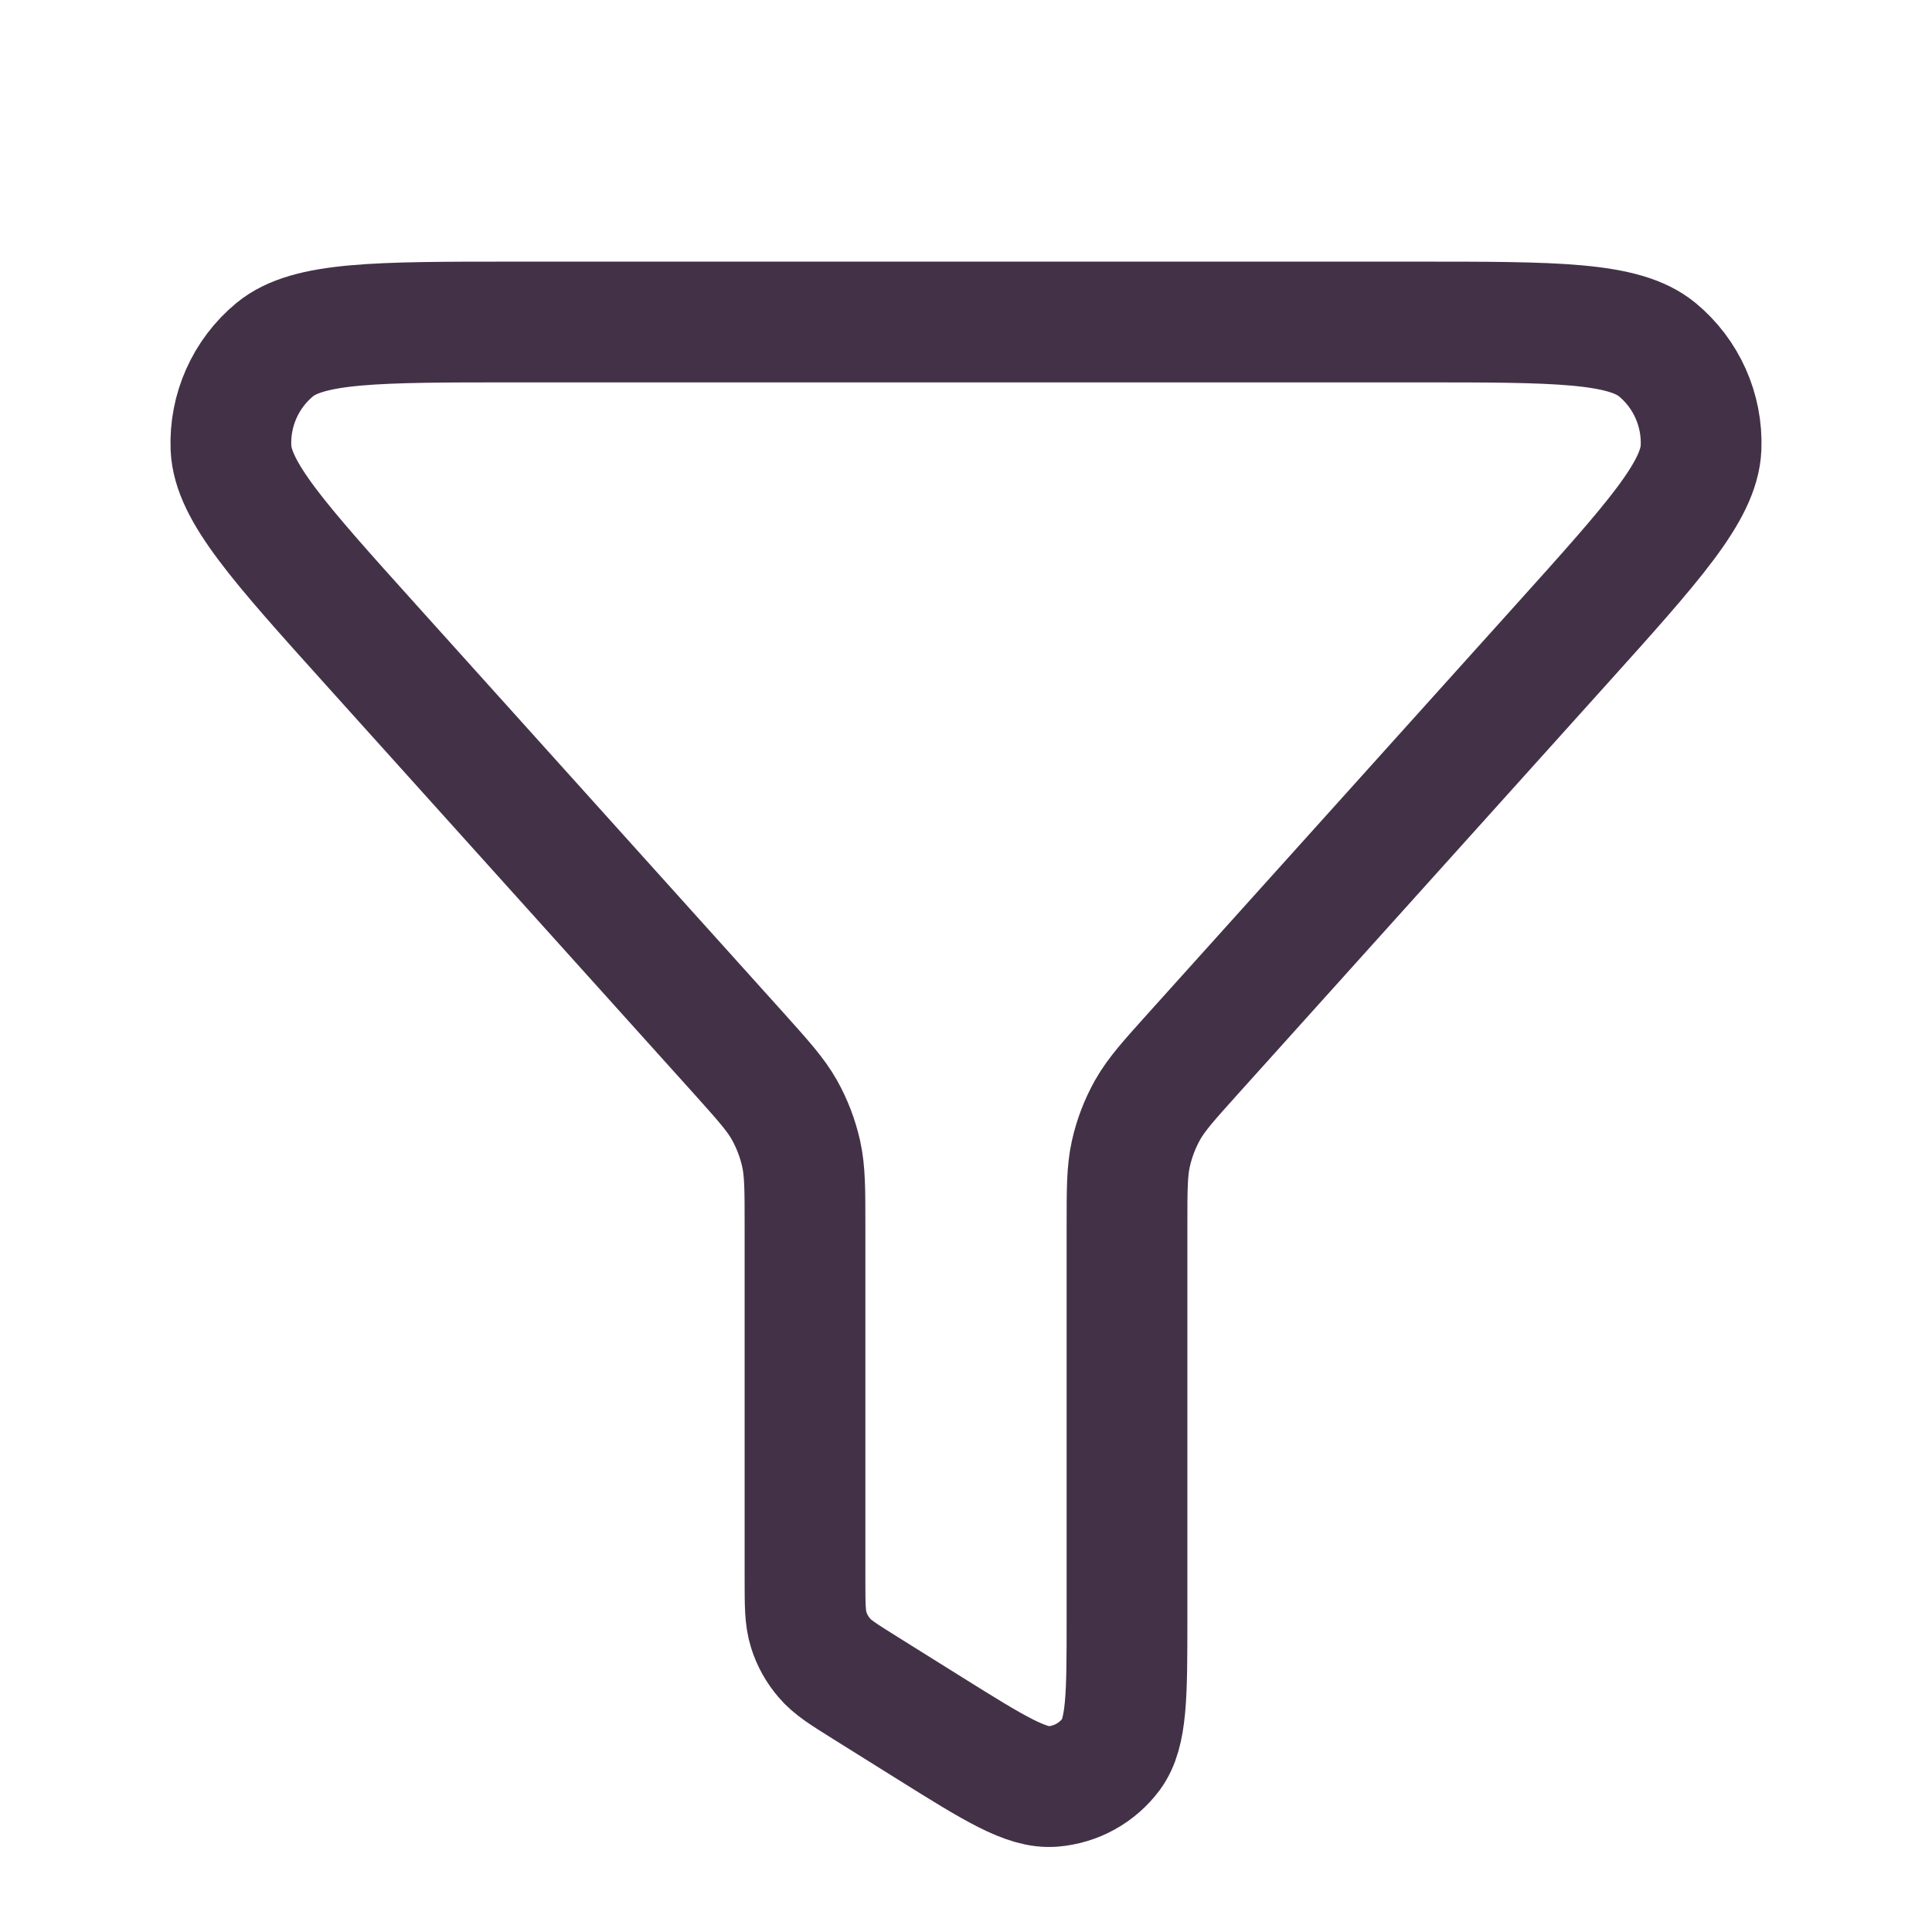
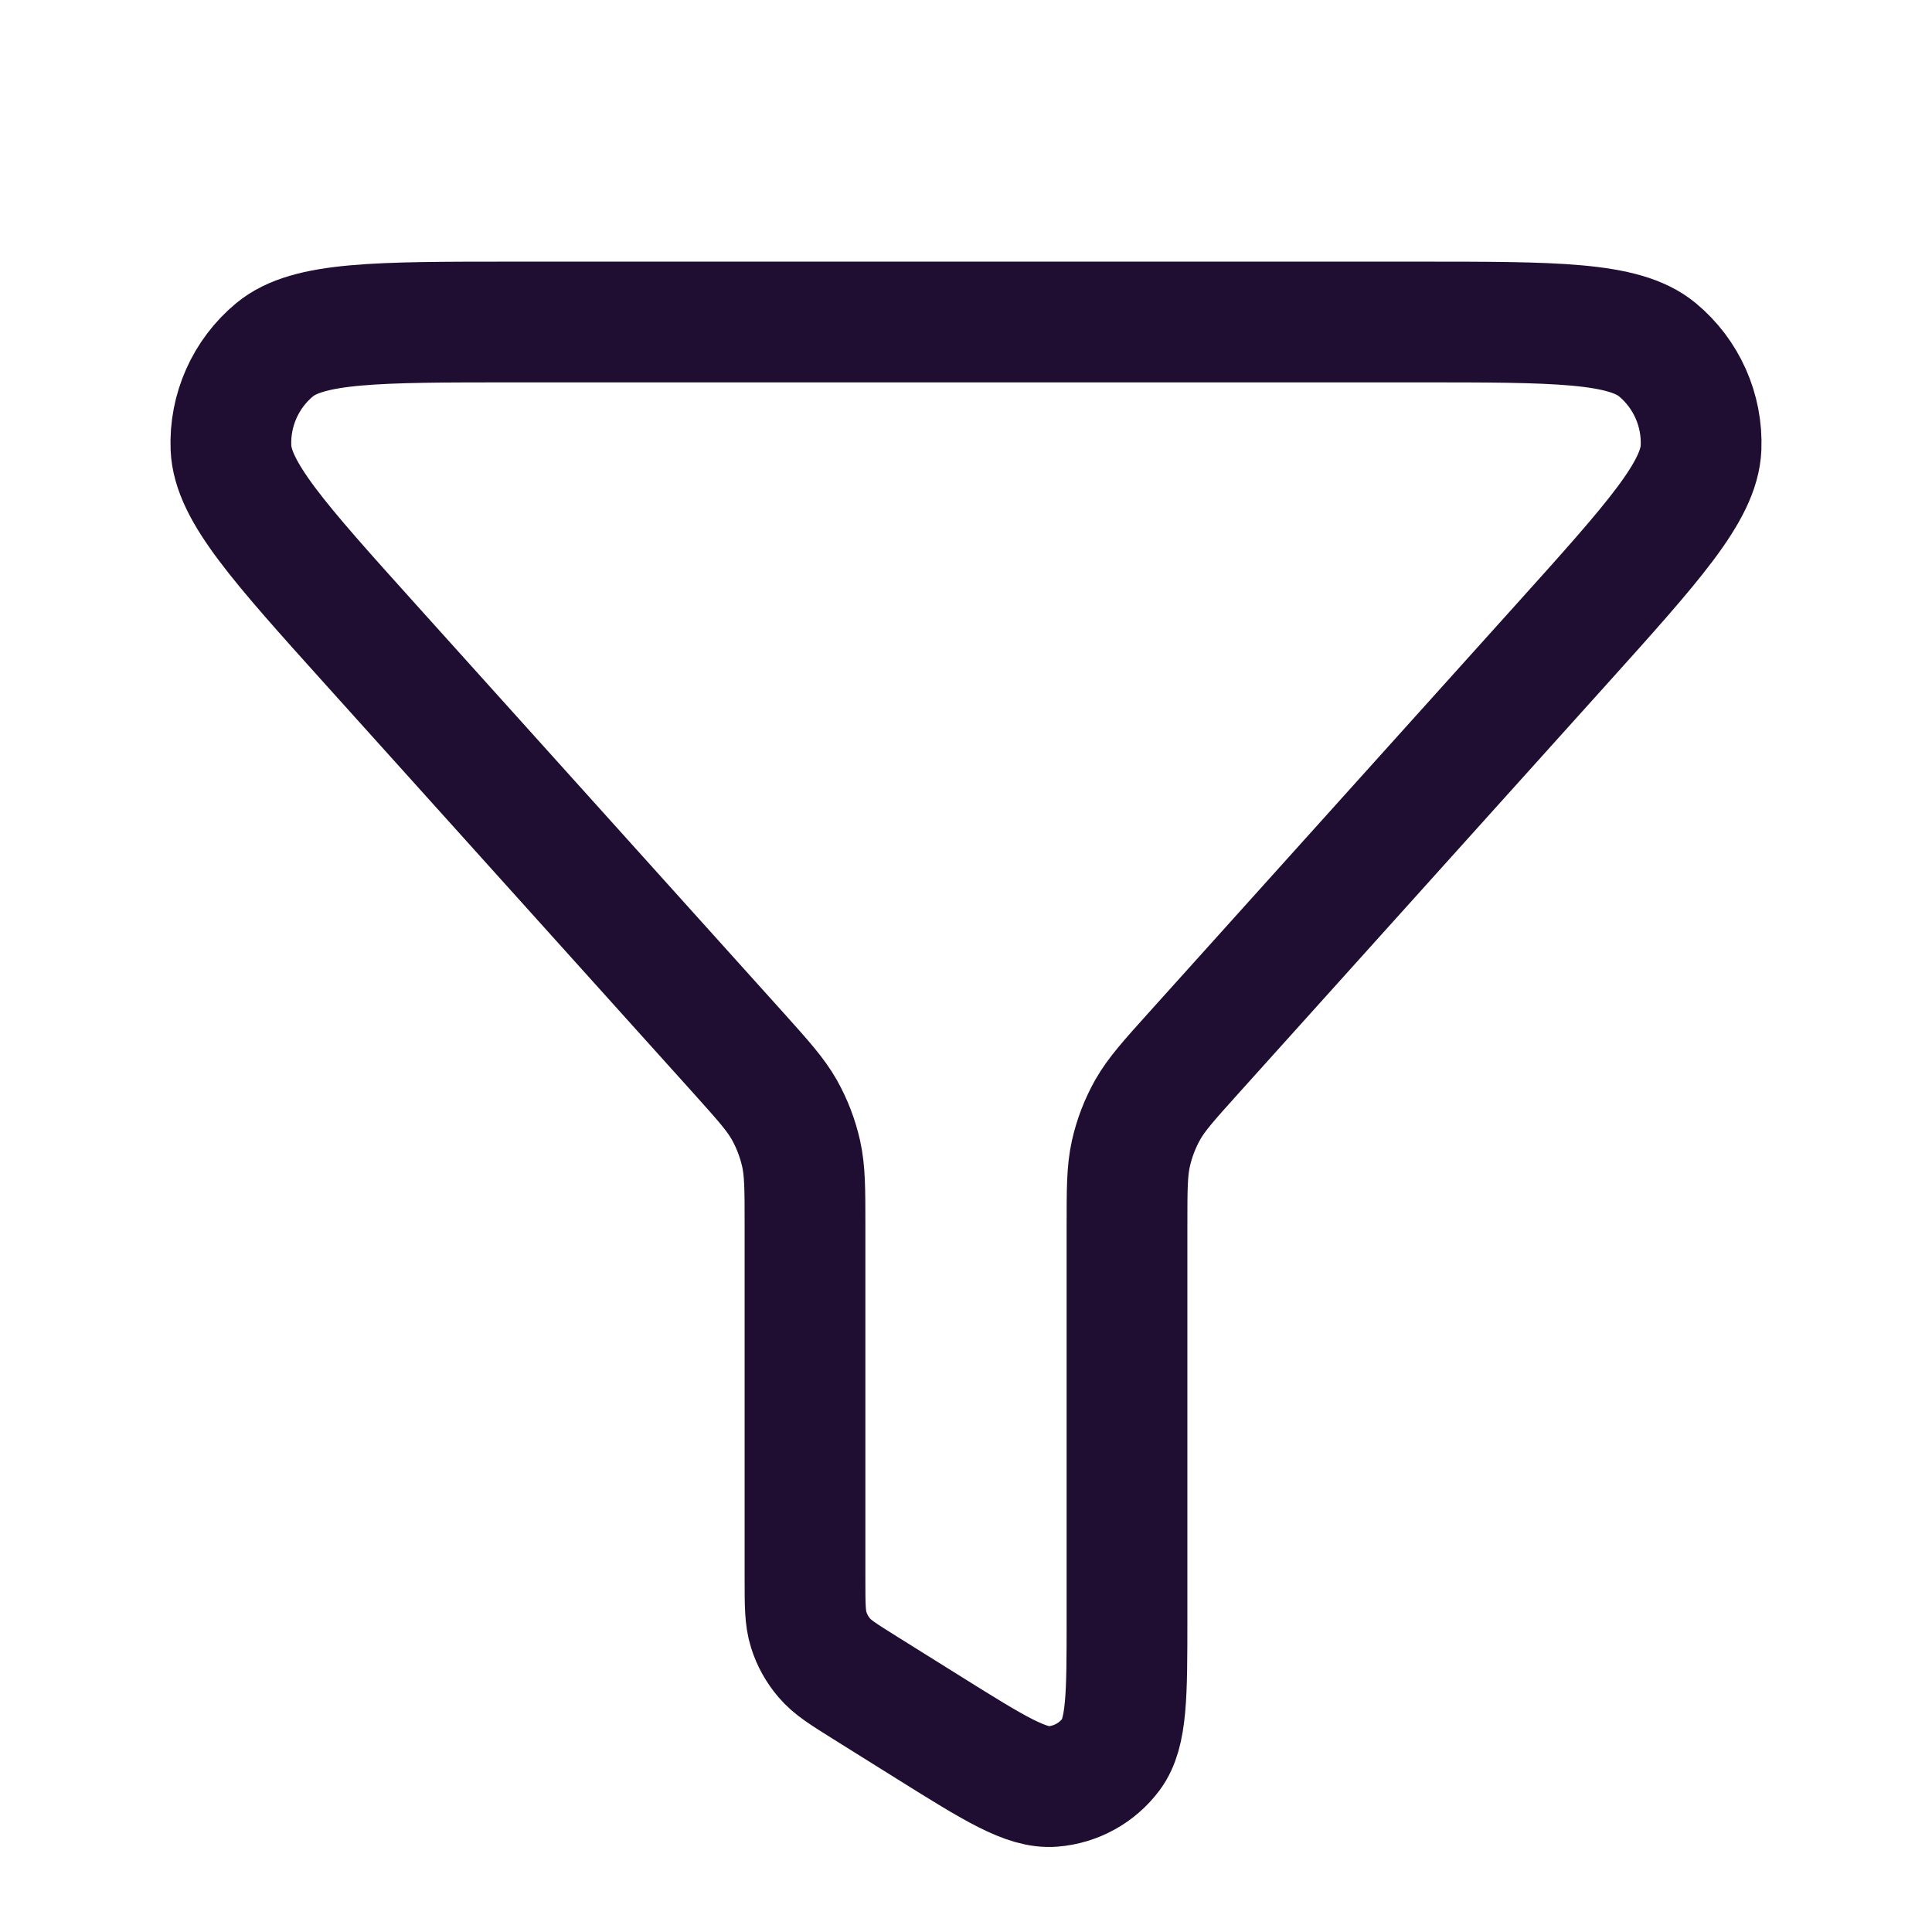
<svg xmlns="http://www.w3.org/2000/svg" width="24" height="24" viewBox="0 0 24 24" fill="none">
-   <path d="M19.395 8.006C20.537 6.737 21.108 6.102 21.131 5.563C21.15 5.094 20.949 4.643 20.588 4.344C20.172 4 19.318 4 17.611 4H6.389C4.682 4 3.828 4 3.412 4.344C3.051 4.643 2.85 5.094 2.869 5.563C2.892 6.102 3.463 6.737 4.605 8.006L9.179 13.087C9.482 13.425 9.634 13.594 9.743 13.786C9.839 13.957 9.909 14.14 9.952 14.331C10 14.547 10 14.774 10 15.228V19.613C10 19.937 10 20.099 10.046 20.245C10.086 20.374 10.153 20.494 10.241 20.596C10.34 20.713 10.477 20.798 10.752 20.97L11.552 21.47C12.351 21.969 12.751 22.219 13.08 22.192C13.367 22.169 13.631 22.023 13.803 21.792C14 21.526 14 21.055 14 20.113V15.228C14 14.774 14 14.547 14.048 14.331C14.091 14.14 14.161 13.957 14.257 13.786C14.366 13.594 14.518 13.425 14.822 13.087L19.395 8.006Z" stroke="#433247" stroke-width="1.5" stroke-linecap="round" stroke-linejoin="round" />
+   <path d="M19.395 8.006C20.537 6.737 21.108 6.102 21.131 5.563C21.15 5.094 20.949 4.643 20.588 4.344C20.172 4 19.318 4 17.611 4H6.389C4.682 4 3.828 4 3.412 4.344C3.051 4.643 2.85 5.094 2.869 5.563C2.892 6.102 3.463 6.737 4.605 8.006L9.179 13.087C9.482 13.425 9.634 13.594 9.743 13.786C9.839 13.957 9.909 14.14 9.952 14.331C10 14.547 10 14.774 10 15.228V19.613C10 19.937 10 20.099 10.046 20.245C10.086 20.374 10.153 20.494 10.241 20.596C10.34 20.713 10.477 20.798 10.752 20.97L11.552 21.47C12.351 21.969 12.751 22.219 13.08 22.192C13.367 22.169 13.631 22.023 13.803 21.792C14 21.526 14 21.055 14 20.113V15.228C14 14.774 14 14.547 14.048 14.331C14.091 14.14 14.161 13.957 14.257 13.786C14.366 13.594 14.518 13.425 14.822 13.087L19.395 8.006Z" stroke="#200E32" stroke-width="1.5" stroke-linecap="round" stroke-linejoin="round" />
</svg>
